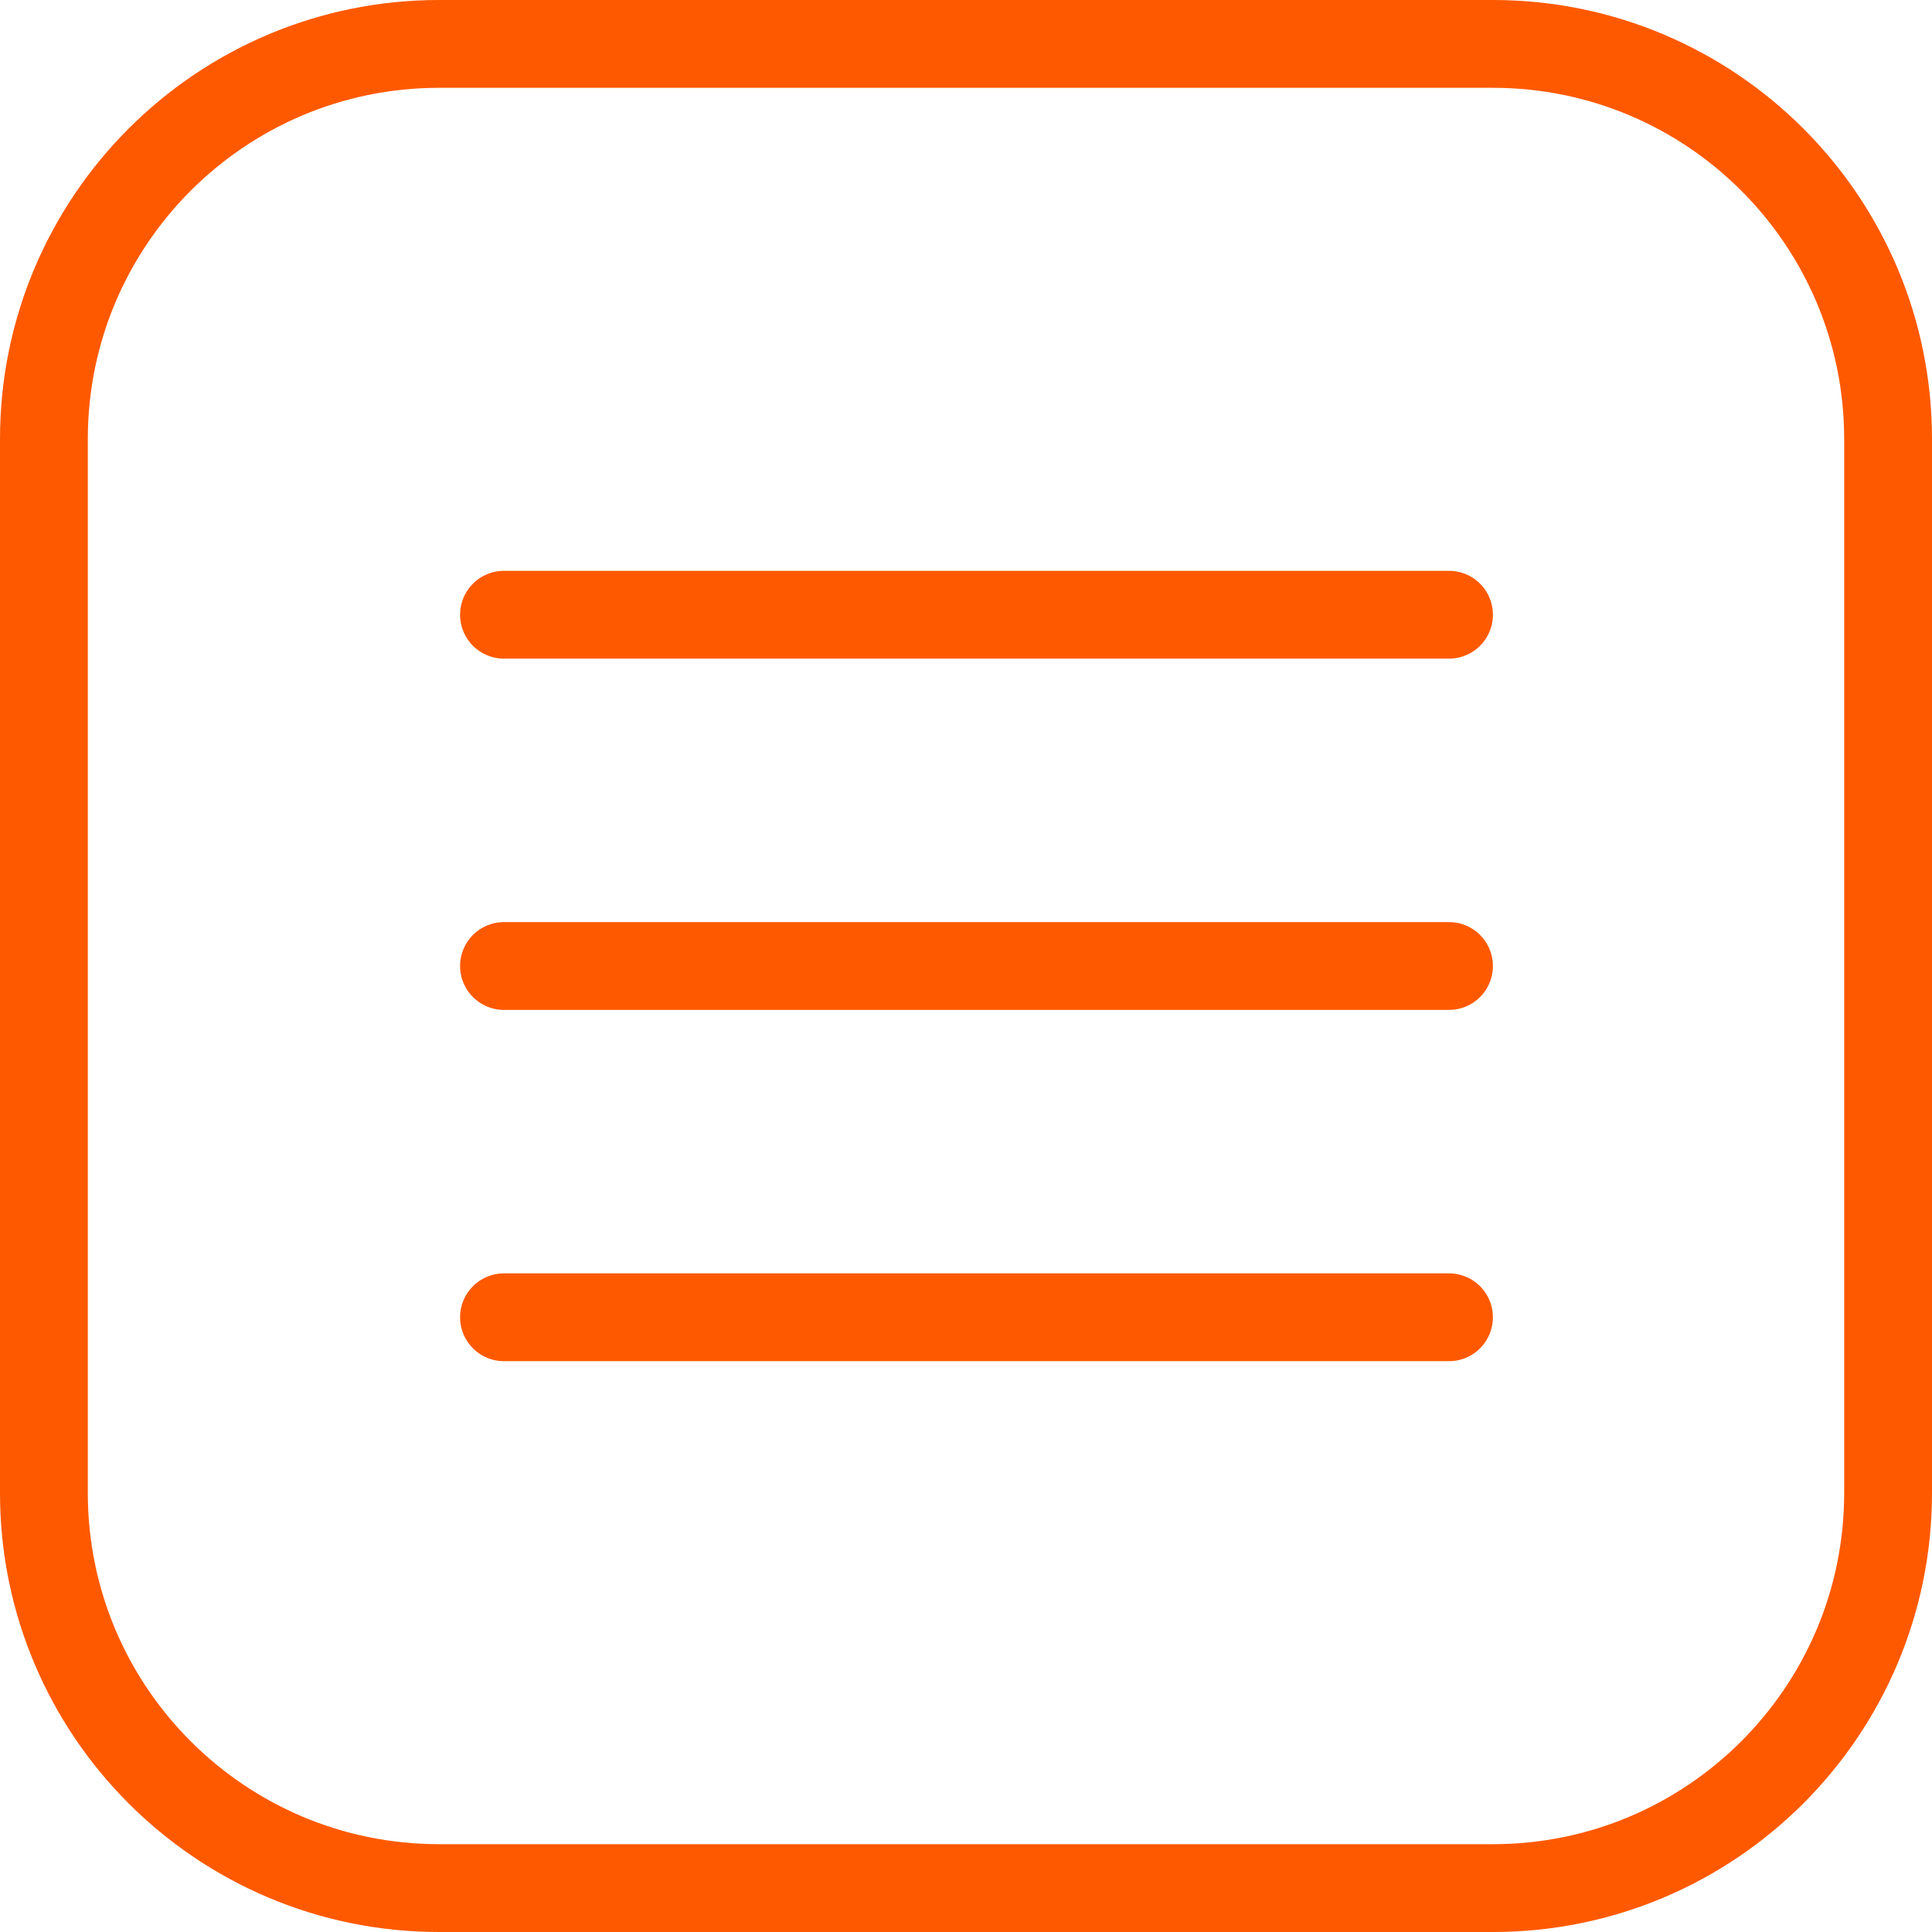
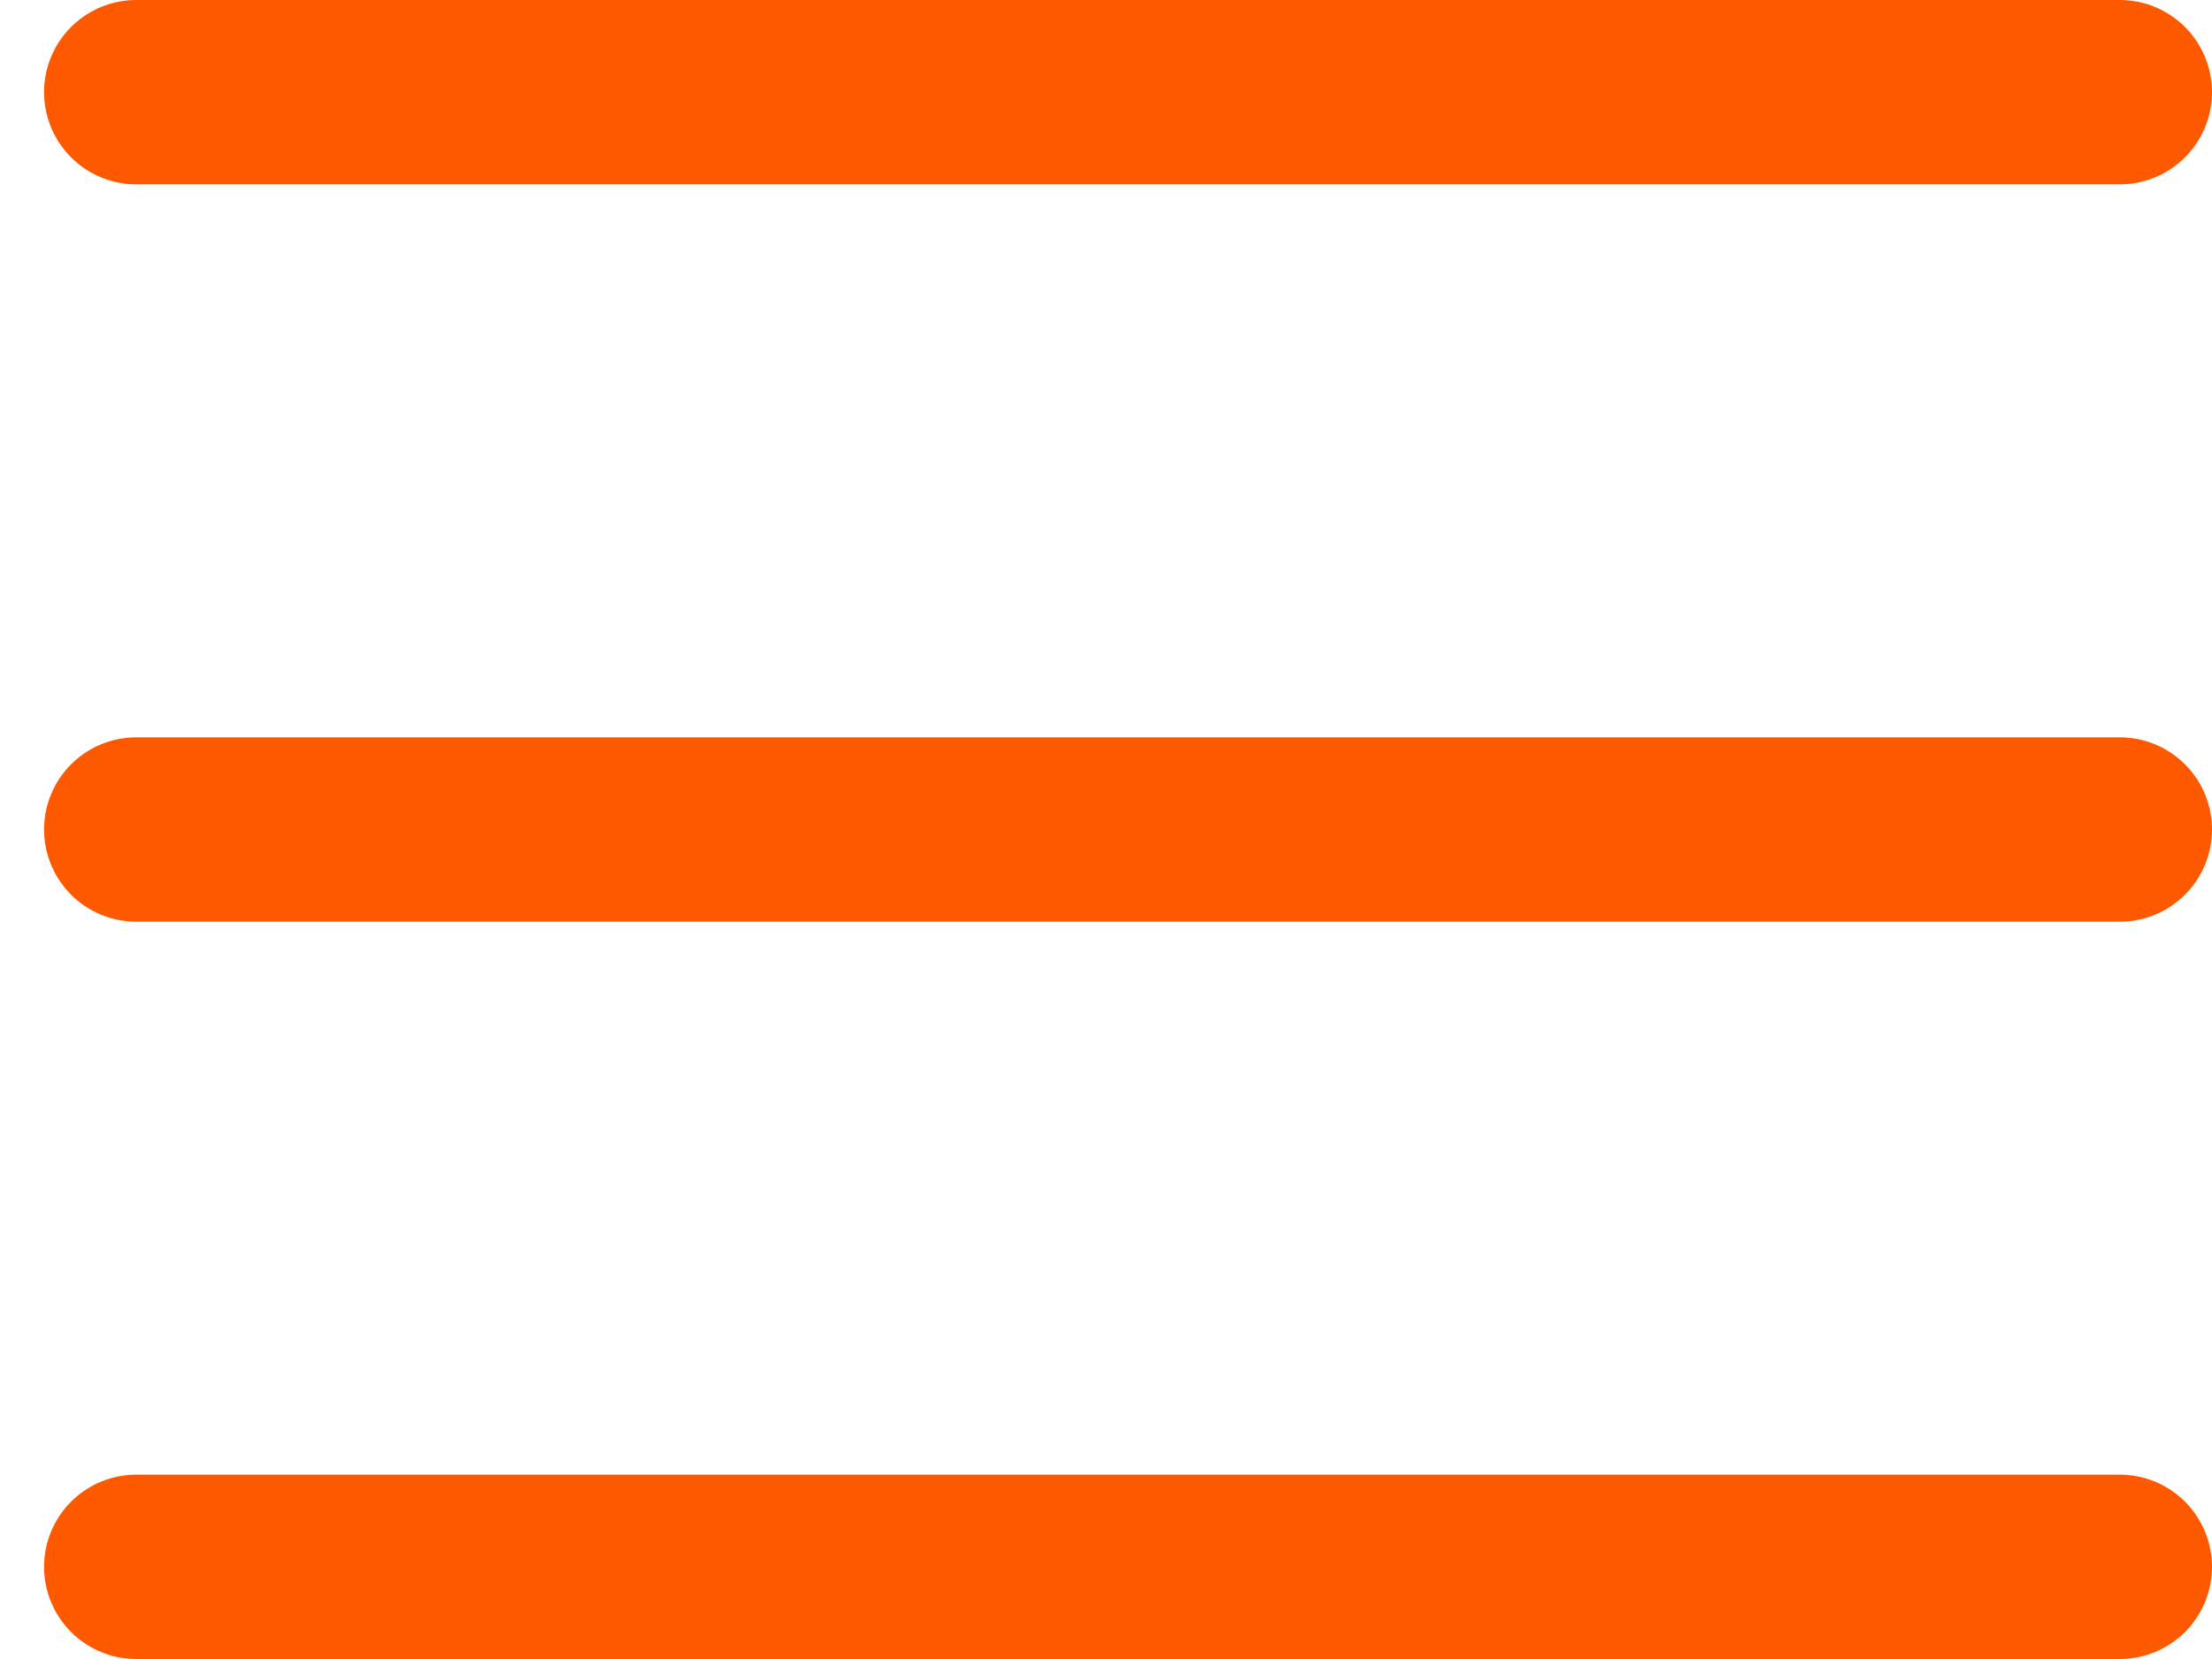
- <svg xmlns="http://www.w3.org/2000/svg" width="44" height="44" viewBox="0 0 44 44" fill="none">
-   <rect x="1" y="1" width="42" height="42" rx="9" stroke="#FF5900" stroke-width="2" />
-   <path d="M11.478 14H33" stroke="#FF5900" stroke-width="2" stroke-linecap="round" />
-   <path d="M11.478 22H33" stroke="#FF5900" stroke-width="2" stroke-linecap="round" />
-   <path d="M11.478 30H33" stroke="#FF5900" stroke-width="2" stroke-linecap="round" />
+ <svg xmlns="http://www.w3.org/2000/svg" width="24" height="18" viewBox="0 0 24 18" fill="none">
+   <path d="M1.478 1H23" stroke="#FF5900" stroke-width="2" stroke-linecap="round" />
+   <path d="M1.478 9H23" stroke="#FF5900" stroke-width="2" stroke-linecap="round" />
+   <path d="M1.478 17H23" stroke="#FF5900" stroke-width="2" stroke-linecap="round" />
</svg>
